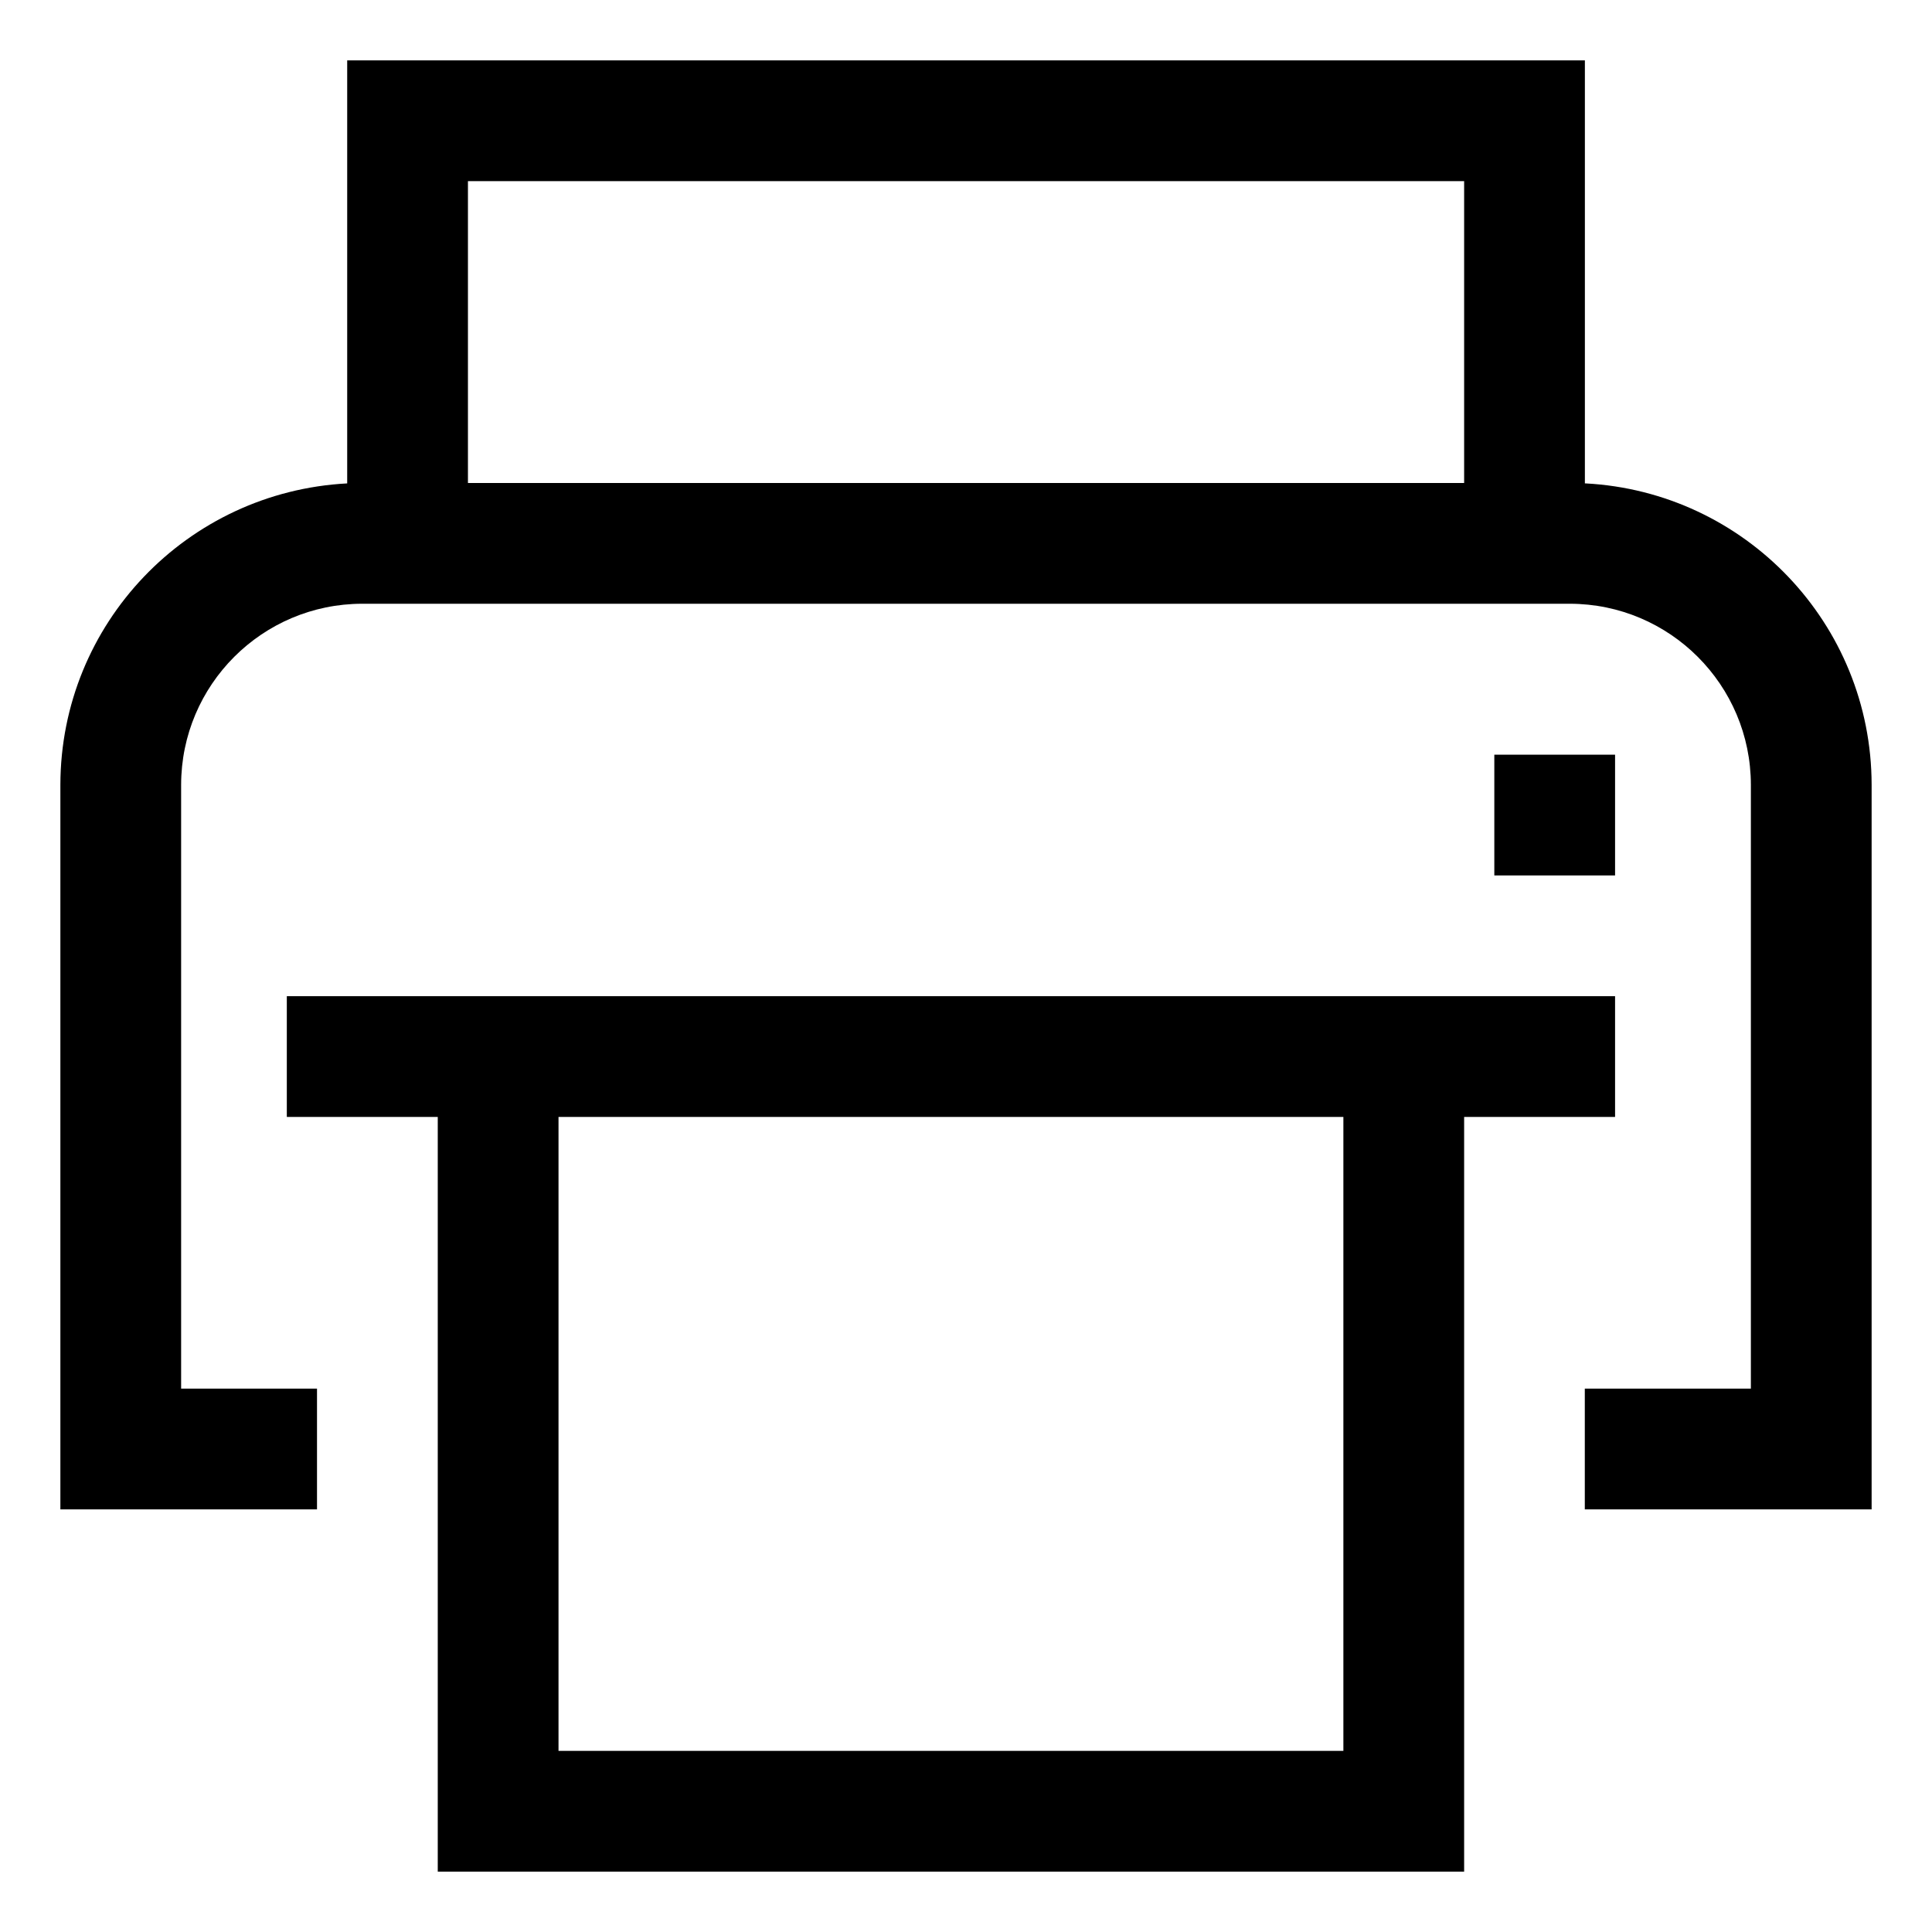
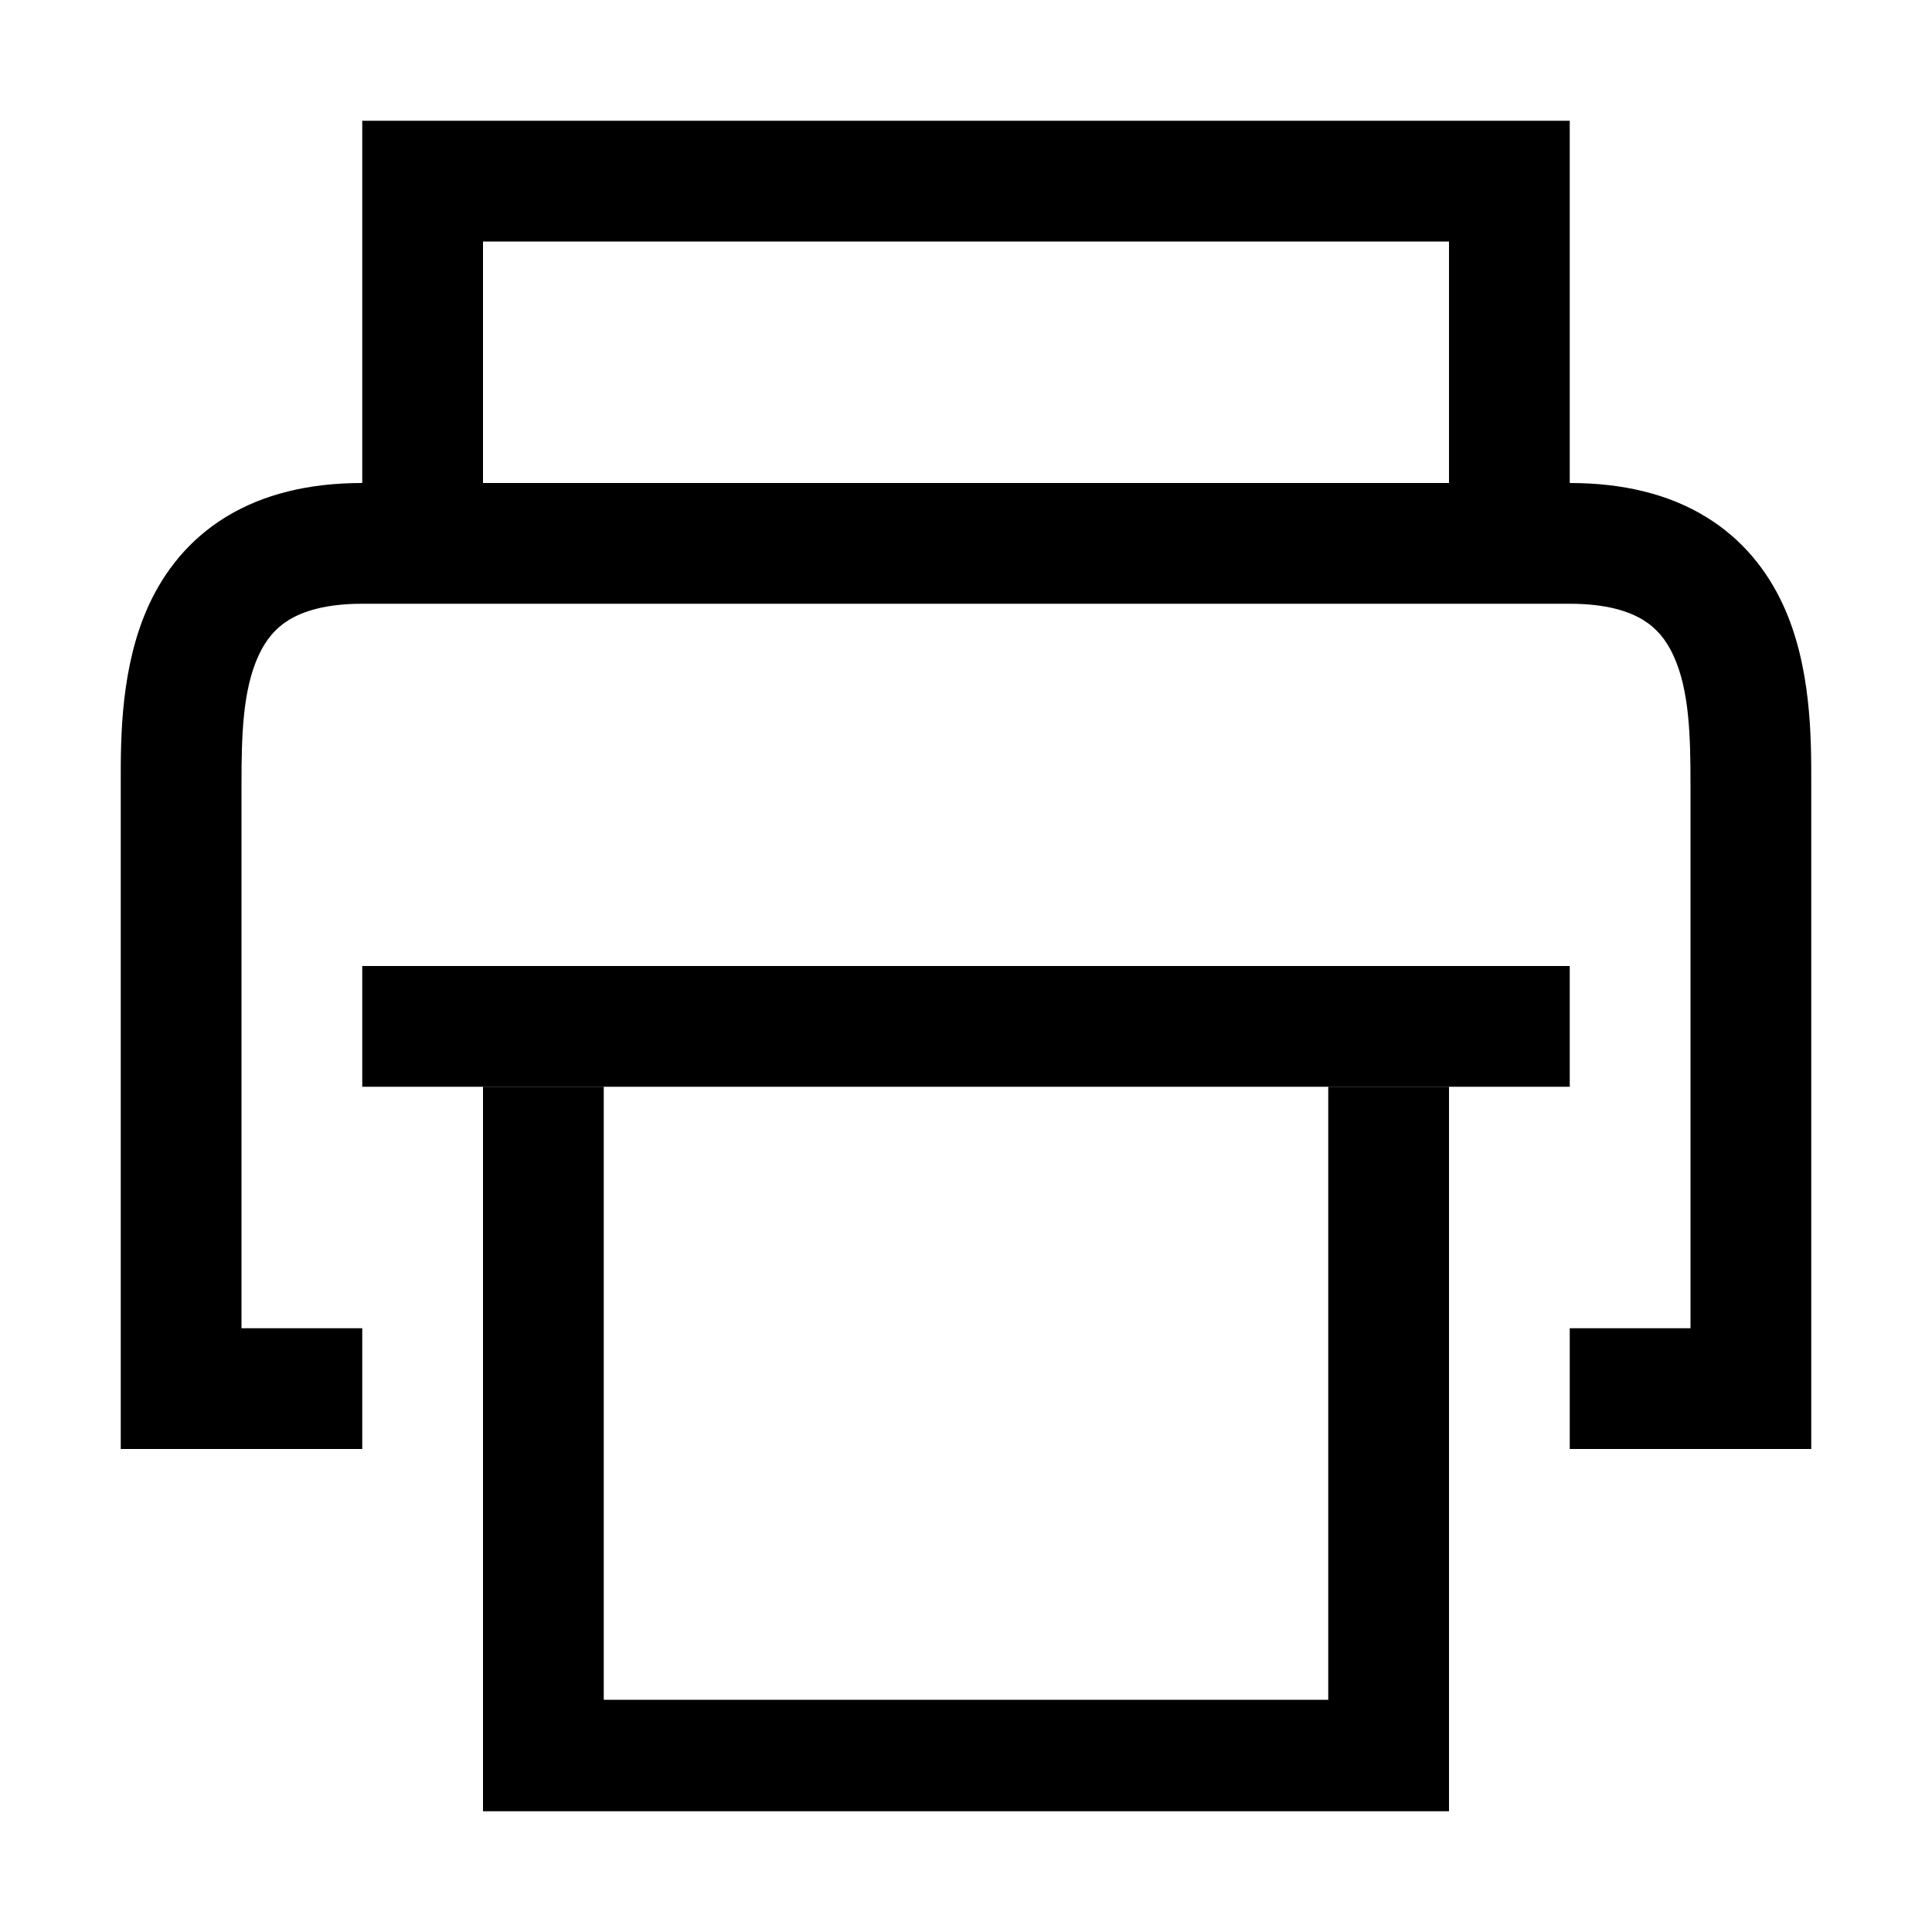
- <svg xmlns="http://www.w3.org/2000/svg" id="i-print" version="1.1" viewBox="0 0 24 24">
-   <path d="M19.688 6.005v-5.255h-15.375v5.255c-1.988 0.105-3.56 1.741-3.563 3.745v9h3.188v-1.5h-1.688v-7.5c0.001-1.242 1.008-2.249 2.25-2.25h15c1.242 0.001 2.249 1.008 2.25 2.25v7.5h-2.063v1.5h3.563v-9c-0.002-2.004-1.575-3.64-3.553-3.745l-0.009-0zM18.188 6h-12.375v-3.75h12.375z" />
-   <path d="M18.563 9.375h1.5v1.5h-1.5v-1.5z" />
-   <path d="M20.063 13.875v-1.5h-16.5v1.5h1.875v9.375h12.75v-9.375h1.875zM16.688 21.75h-9.75v-7.875h9.75z" />
+ <svg xmlns="http://www.w3.org/2000/svg" id="i-print" viewBox="0 0 32 32">
+   <path d="M6 2H26L26 8C26.889 8 27.642 8.186 28.256 8.561C28.874 8.939 29.277 9.464 29.533 10.018C30.001 11.033 30 12.221 30 12.934C30 12.957 30 12.979 30 13V24H26V22H28V13C28 12.205 27.984 11.435 27.717 10.857C27.598 10.598 27.438 10.405 27.213 10.267C26.983 10.127 26.611 10 26 10H6C5.389 10 5.017 10.127 4.787 10.267C4.562 10.405 4.402 10.598 4.283 10.857C4.016 11.435 4 12.205 4 13V22H6V24H2V13C2 12.979 2 12.957 2 12.934C1.999 12.221 1.999 11.033 2.467 10.018C2.723 9.464 3.126 8.939 3.744 8.561C4.358 8.186 5.111 8 6 8V2ZM8 8H24V4H8V8ZM6 16H26V18H6V16Z" />
+   <path class="paper" d="M8 18H10V28.154H22V18H24V30H8V18Z" />
</svg>
